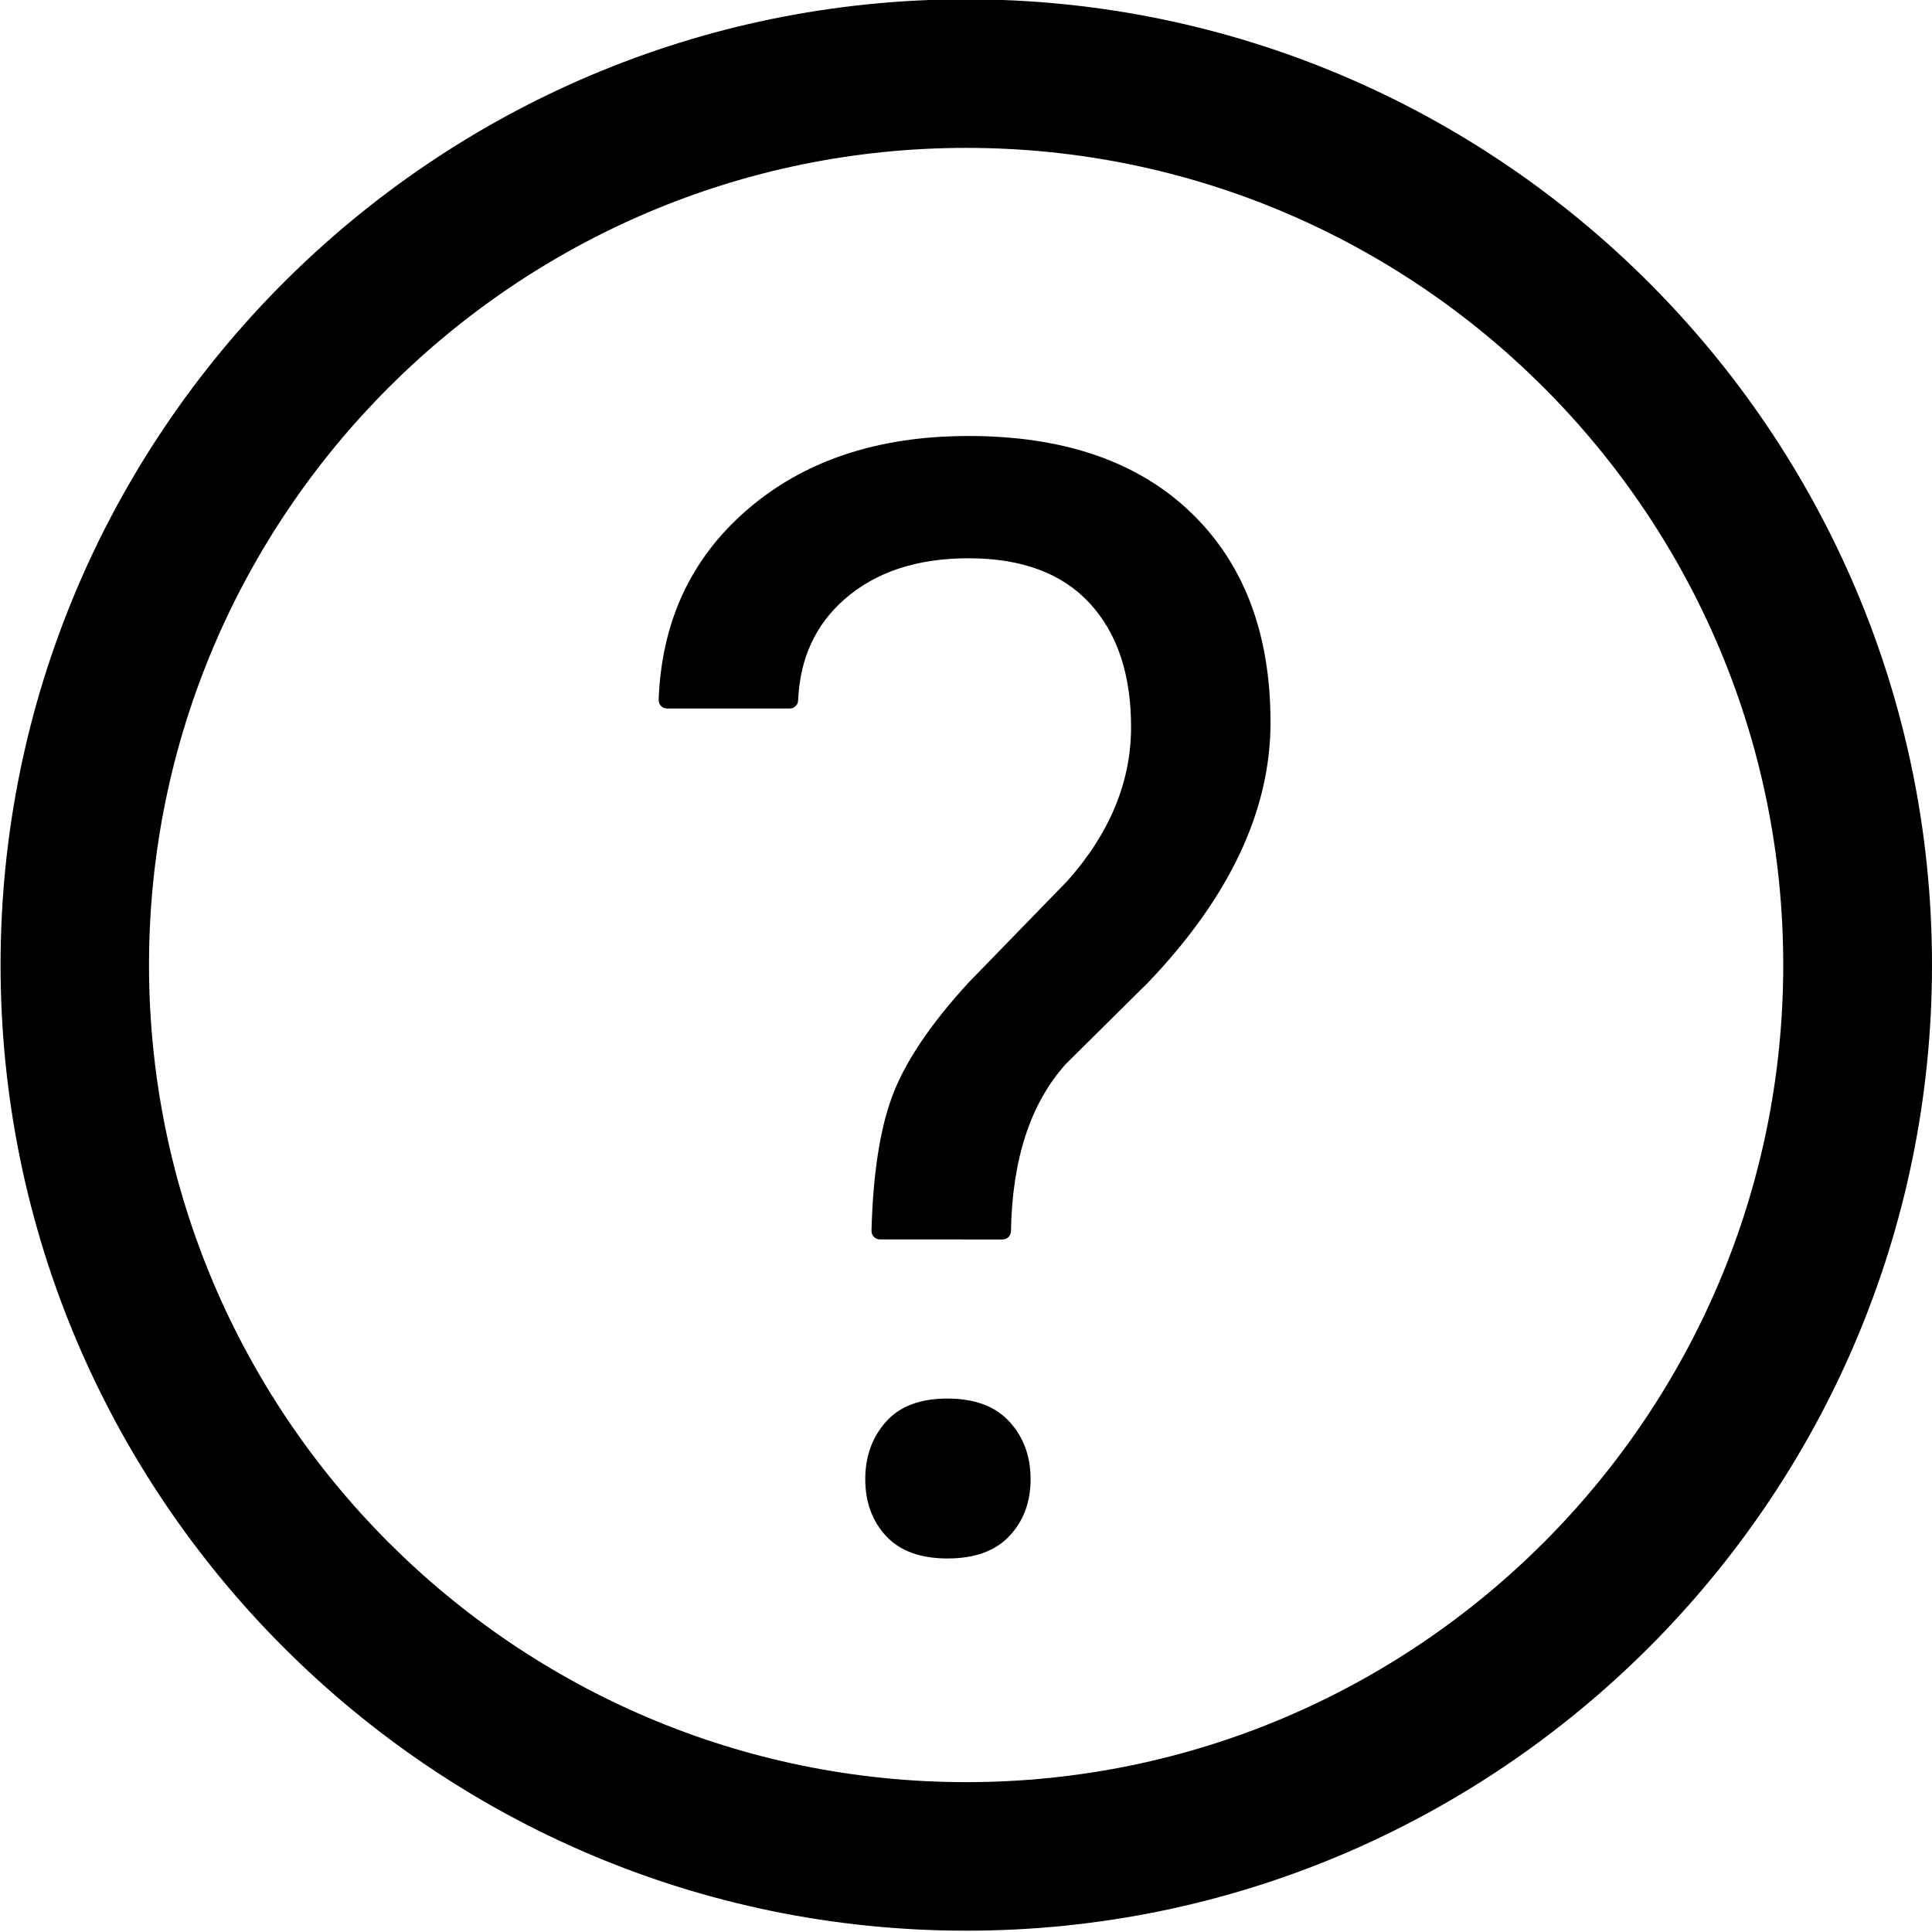
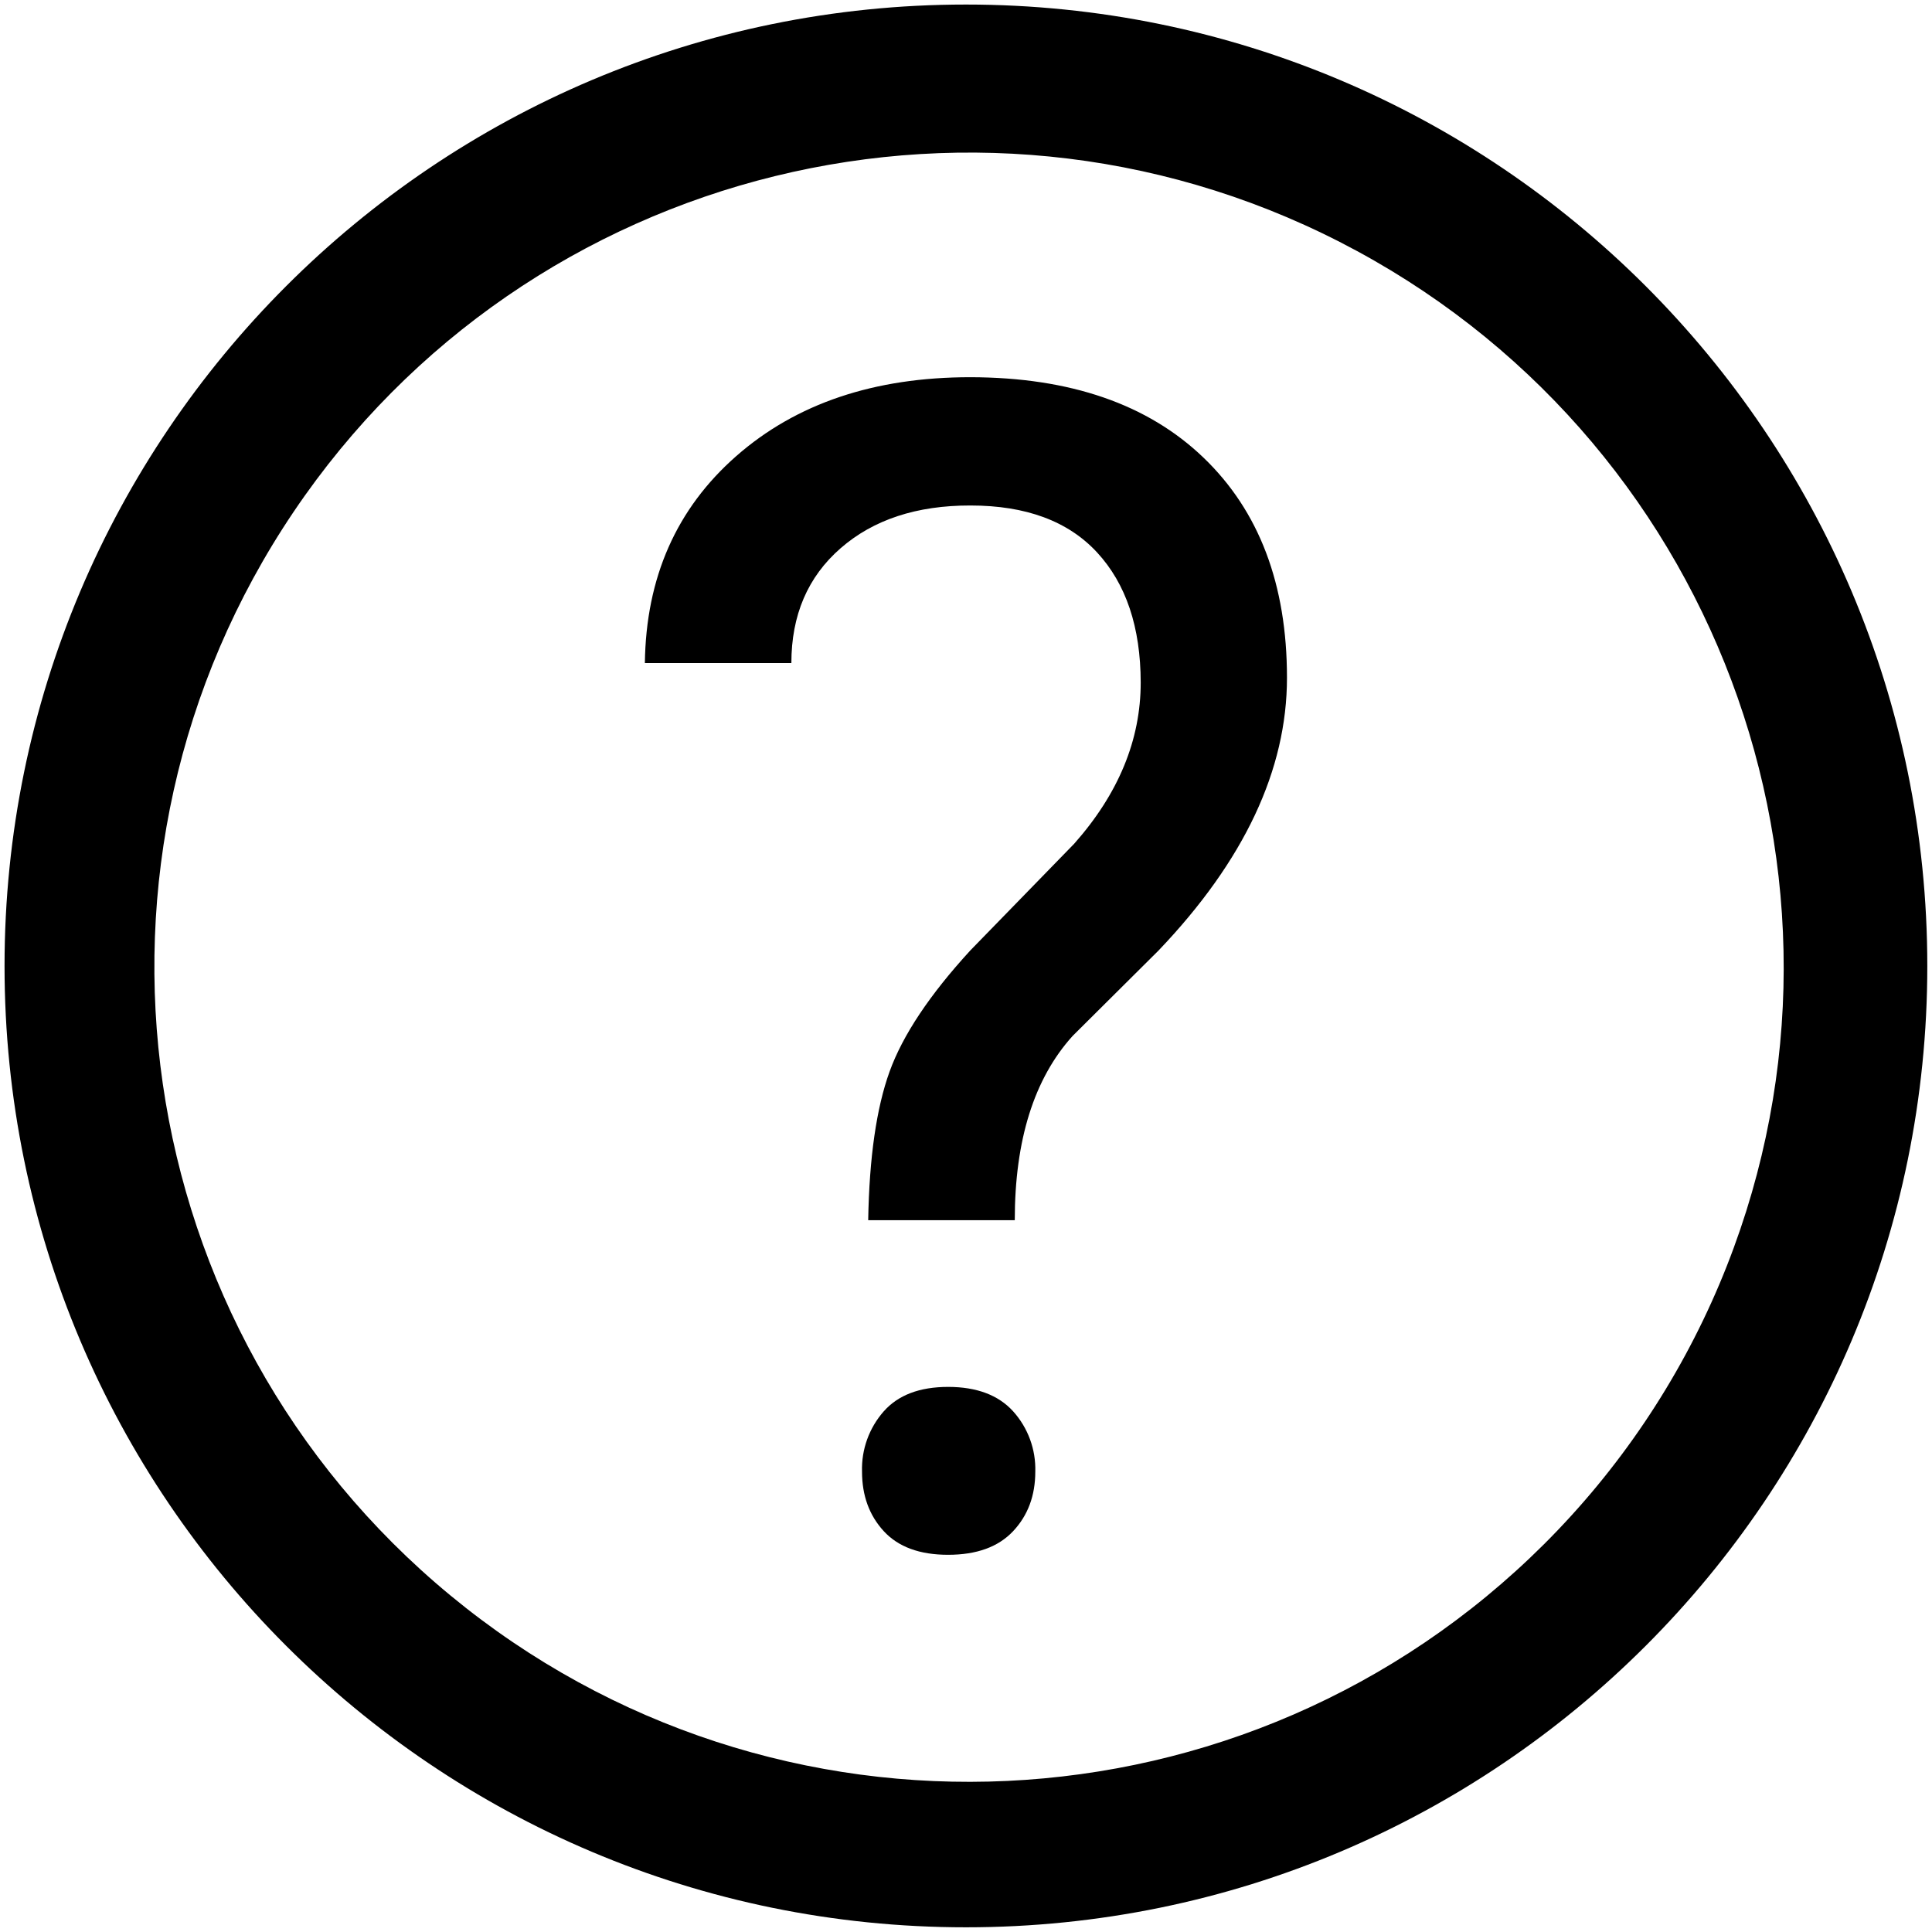
- <svg xmlns="http://www.w3.org/2000/svg" id="Layer_1" data-name="Layer 1" viewBox="0 0 752 752">
-   <g id="profile_picture_small_2" data-name="profile picture small 2">
-     <path d="M376.1,751.49C168.84,751.49.22,582.87.22,375.61S168.84-.27,376.1-.27,752,168.36,752,375.61,583.35,751.49,376.1,751.49Zm0-693.93C200.73,57.56,58,200.24,58,375.61S200.73,693.67,376.1,693.67s318-142.69,318-318.06S551.47,57.56,376.1,57.56Z" />
-   </g>
-   <path d="M342.47,482.42a3.28,3.28,0,0,1-3.26-3.36q.87-32.54,7.86-51.79,7.35-20.24,30-44.89l38.49-39.6q24.69-27.84,24.69-59.81,0-30.78-16.16-48.23T377,217.3q-30,0-48.18,15.86-17.14,14.94-18.16,39.49a3.25,3.25,0,0,1-3.24,3.12H259.63a3.27,3.27,0,0,1-3.26-3.41q1.69-45.24,33.85-73.42Q323.56,169.71,377,169.7q55.54,0,86.53,29.78t31,81.7q0,51.33-47.6,101.2L415,414l-.16.17q-20.61,22.92-21.34,65.1a3.26,3.26,0,0,1-3.26,3.17Zm-5.68,93.34q0-13.34,8.08-22.39t23.95-9q15.85,0,24.09,9t8.23,22.39q0,13.35-8.23,22.1t-24.09,8.75q-15.87,0-23.95-8.75T336.79,575.76Z" />
+ <svg xmlns="http://www.w3.org/2000/svg" id="Layer_1" data-name="Layer 1" viewBox="0 0 510.24 510.24">
+   <path d="M255.12,1.2C114.88,1.2,1.2,114.88,1.2,255.12S114.88,509,255.12,509,509,395.35,509,255.12,395.35,1.2,255.12,1.2ZM407.8,407.8a215.13,215.13,0,1,1,46.29-68.65A215.37,215.37,0,0,1,407.8,407.8Z" />
+   <path d="M250.41,366.28q-11.29,0-17,6.44a23,23,0,0,0-5.75,15.94q0,9.49,5.75,15.73t17,6.23q11.29,0,17.15-6.23t5.86-15.73a22.83,22.83,0,0,0-5.86-15.94Q261.71,366.29,250.41,366.28Z" />
+   <path d="M256.27,99.62q-38.07,0-61.8,20.81t-24.16,54.69H209q0-19,13-30.33t34.3-11.29q22,0,33.46,12.42t11.5,34.33q0,22.74-17.56,42.57L256.27,251Q240.16,268.56,234.94,283t-5.65,39.26H268q0-31.74,15.27-48.66L306,251q33.88-35.5,33.89-72,0-37-22.07-58.16T256.27,99.62Z" />
</svg>
